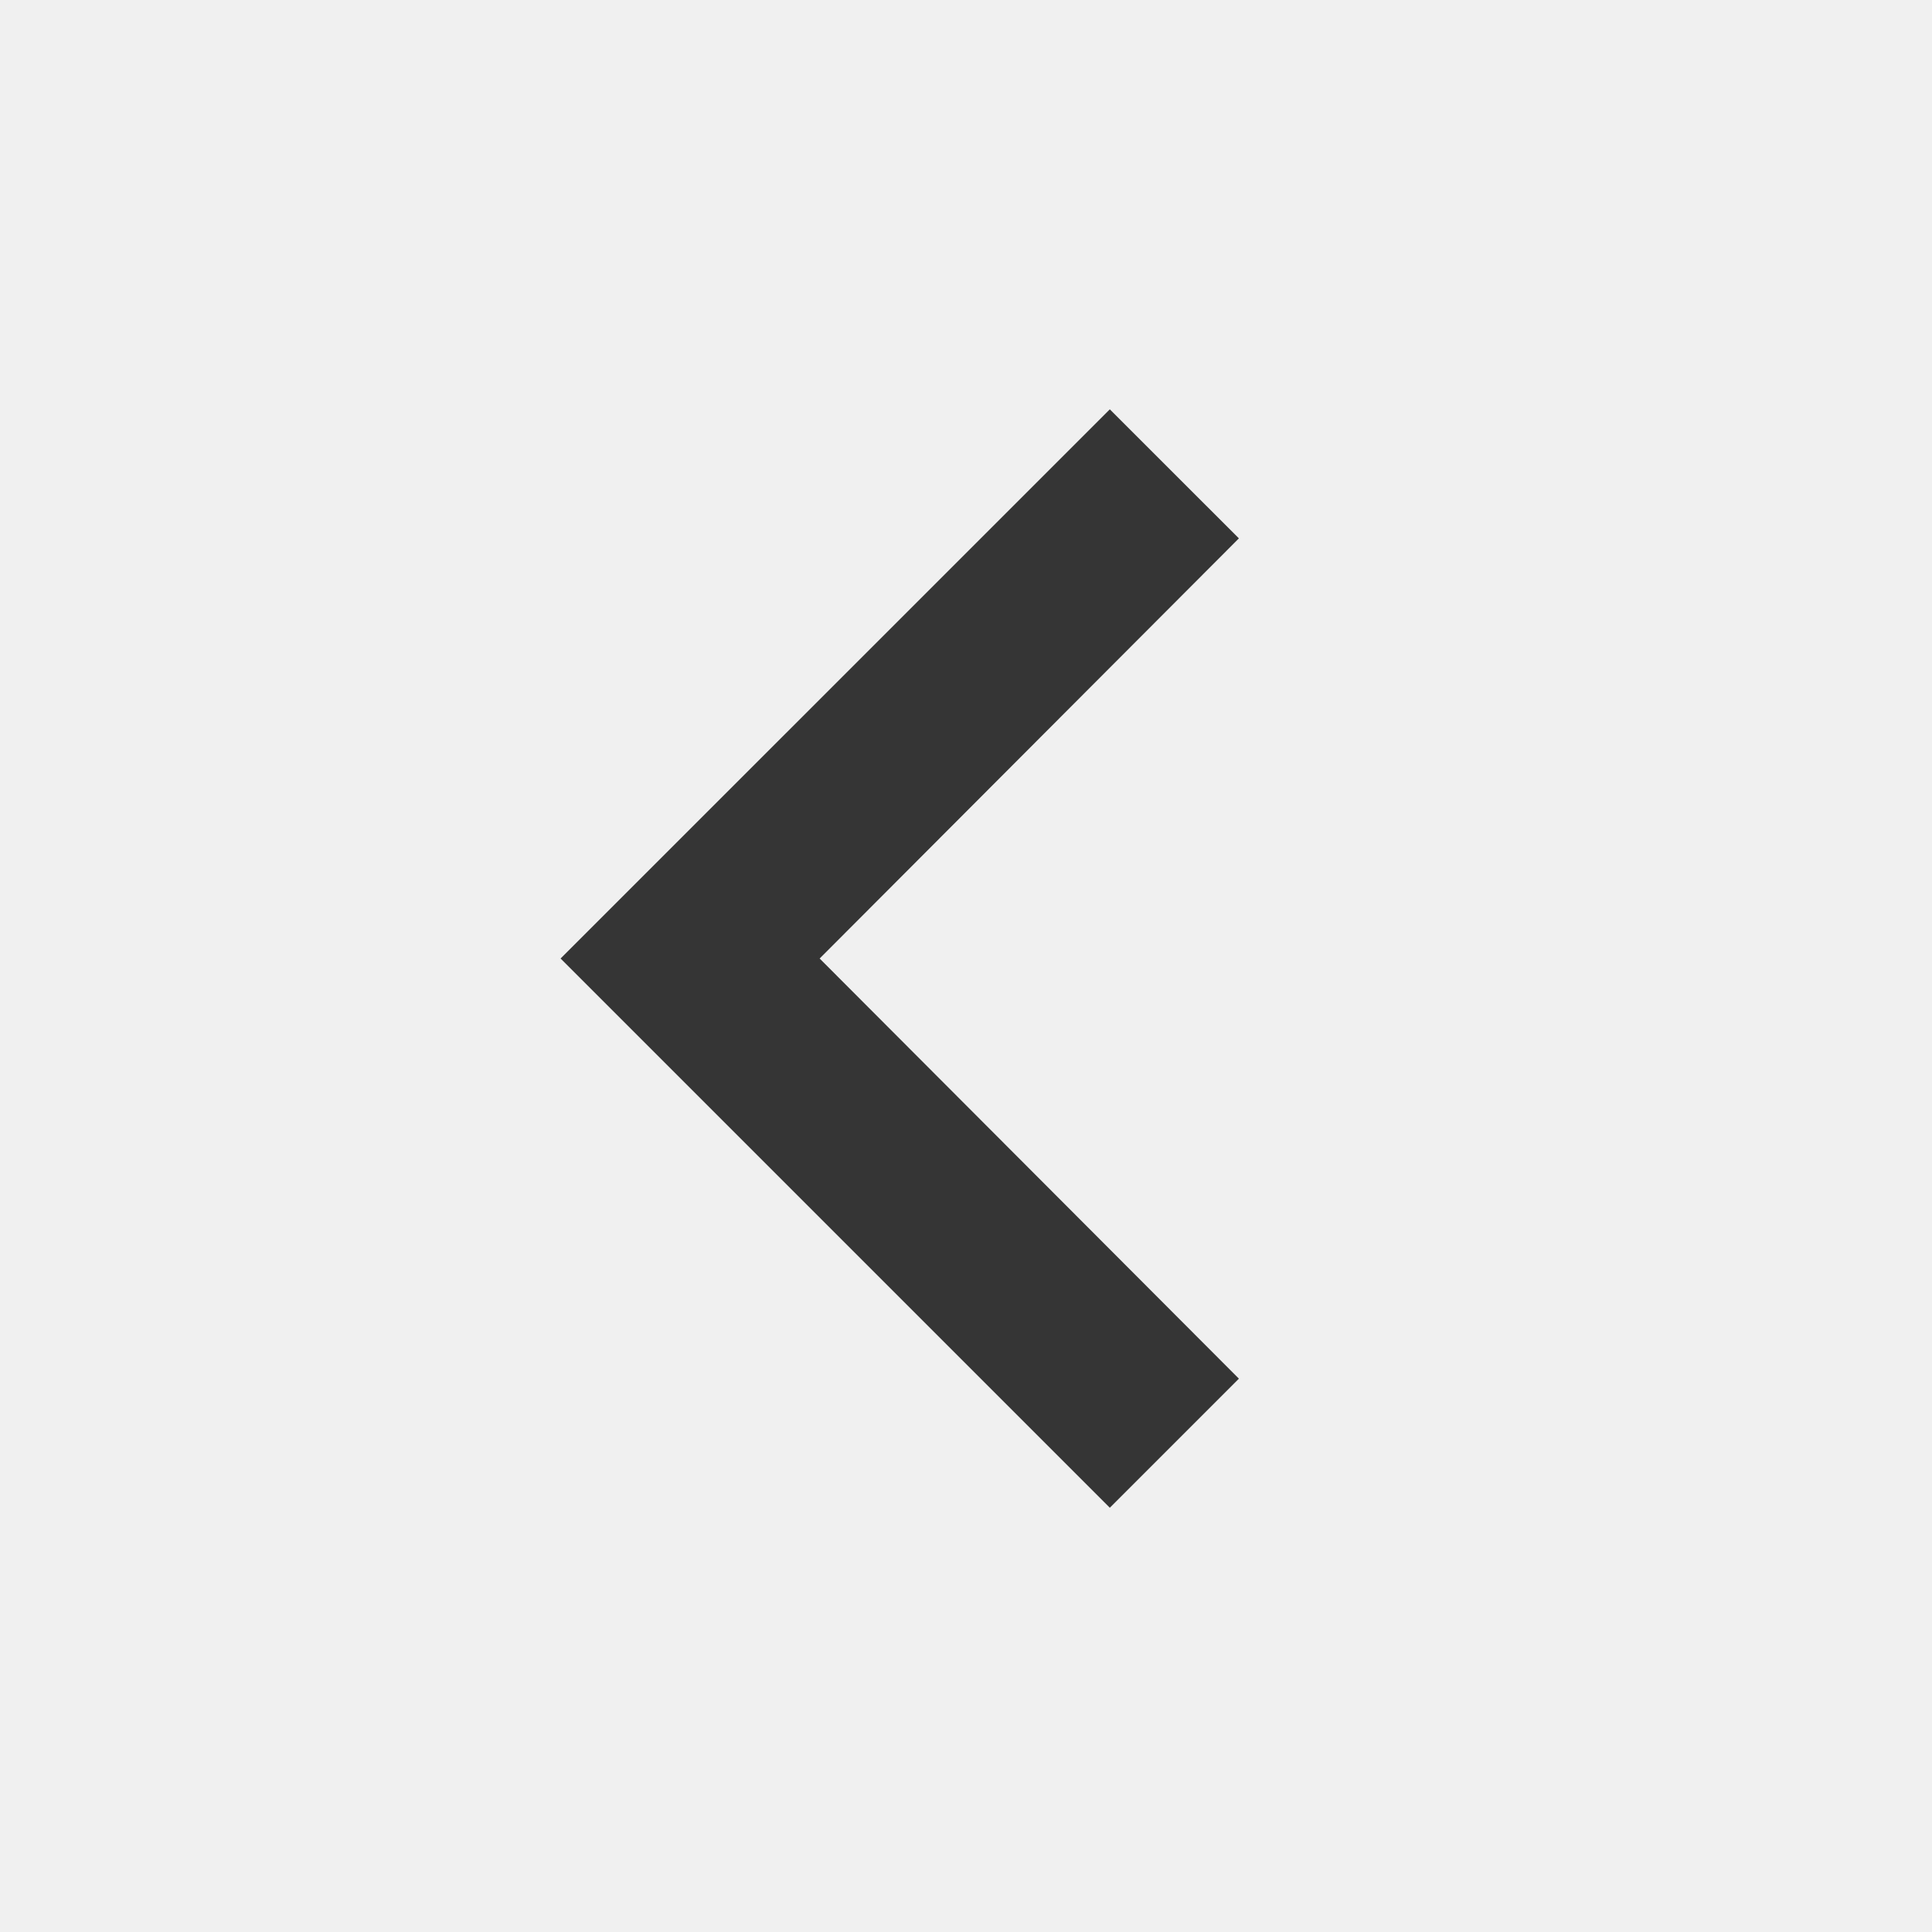
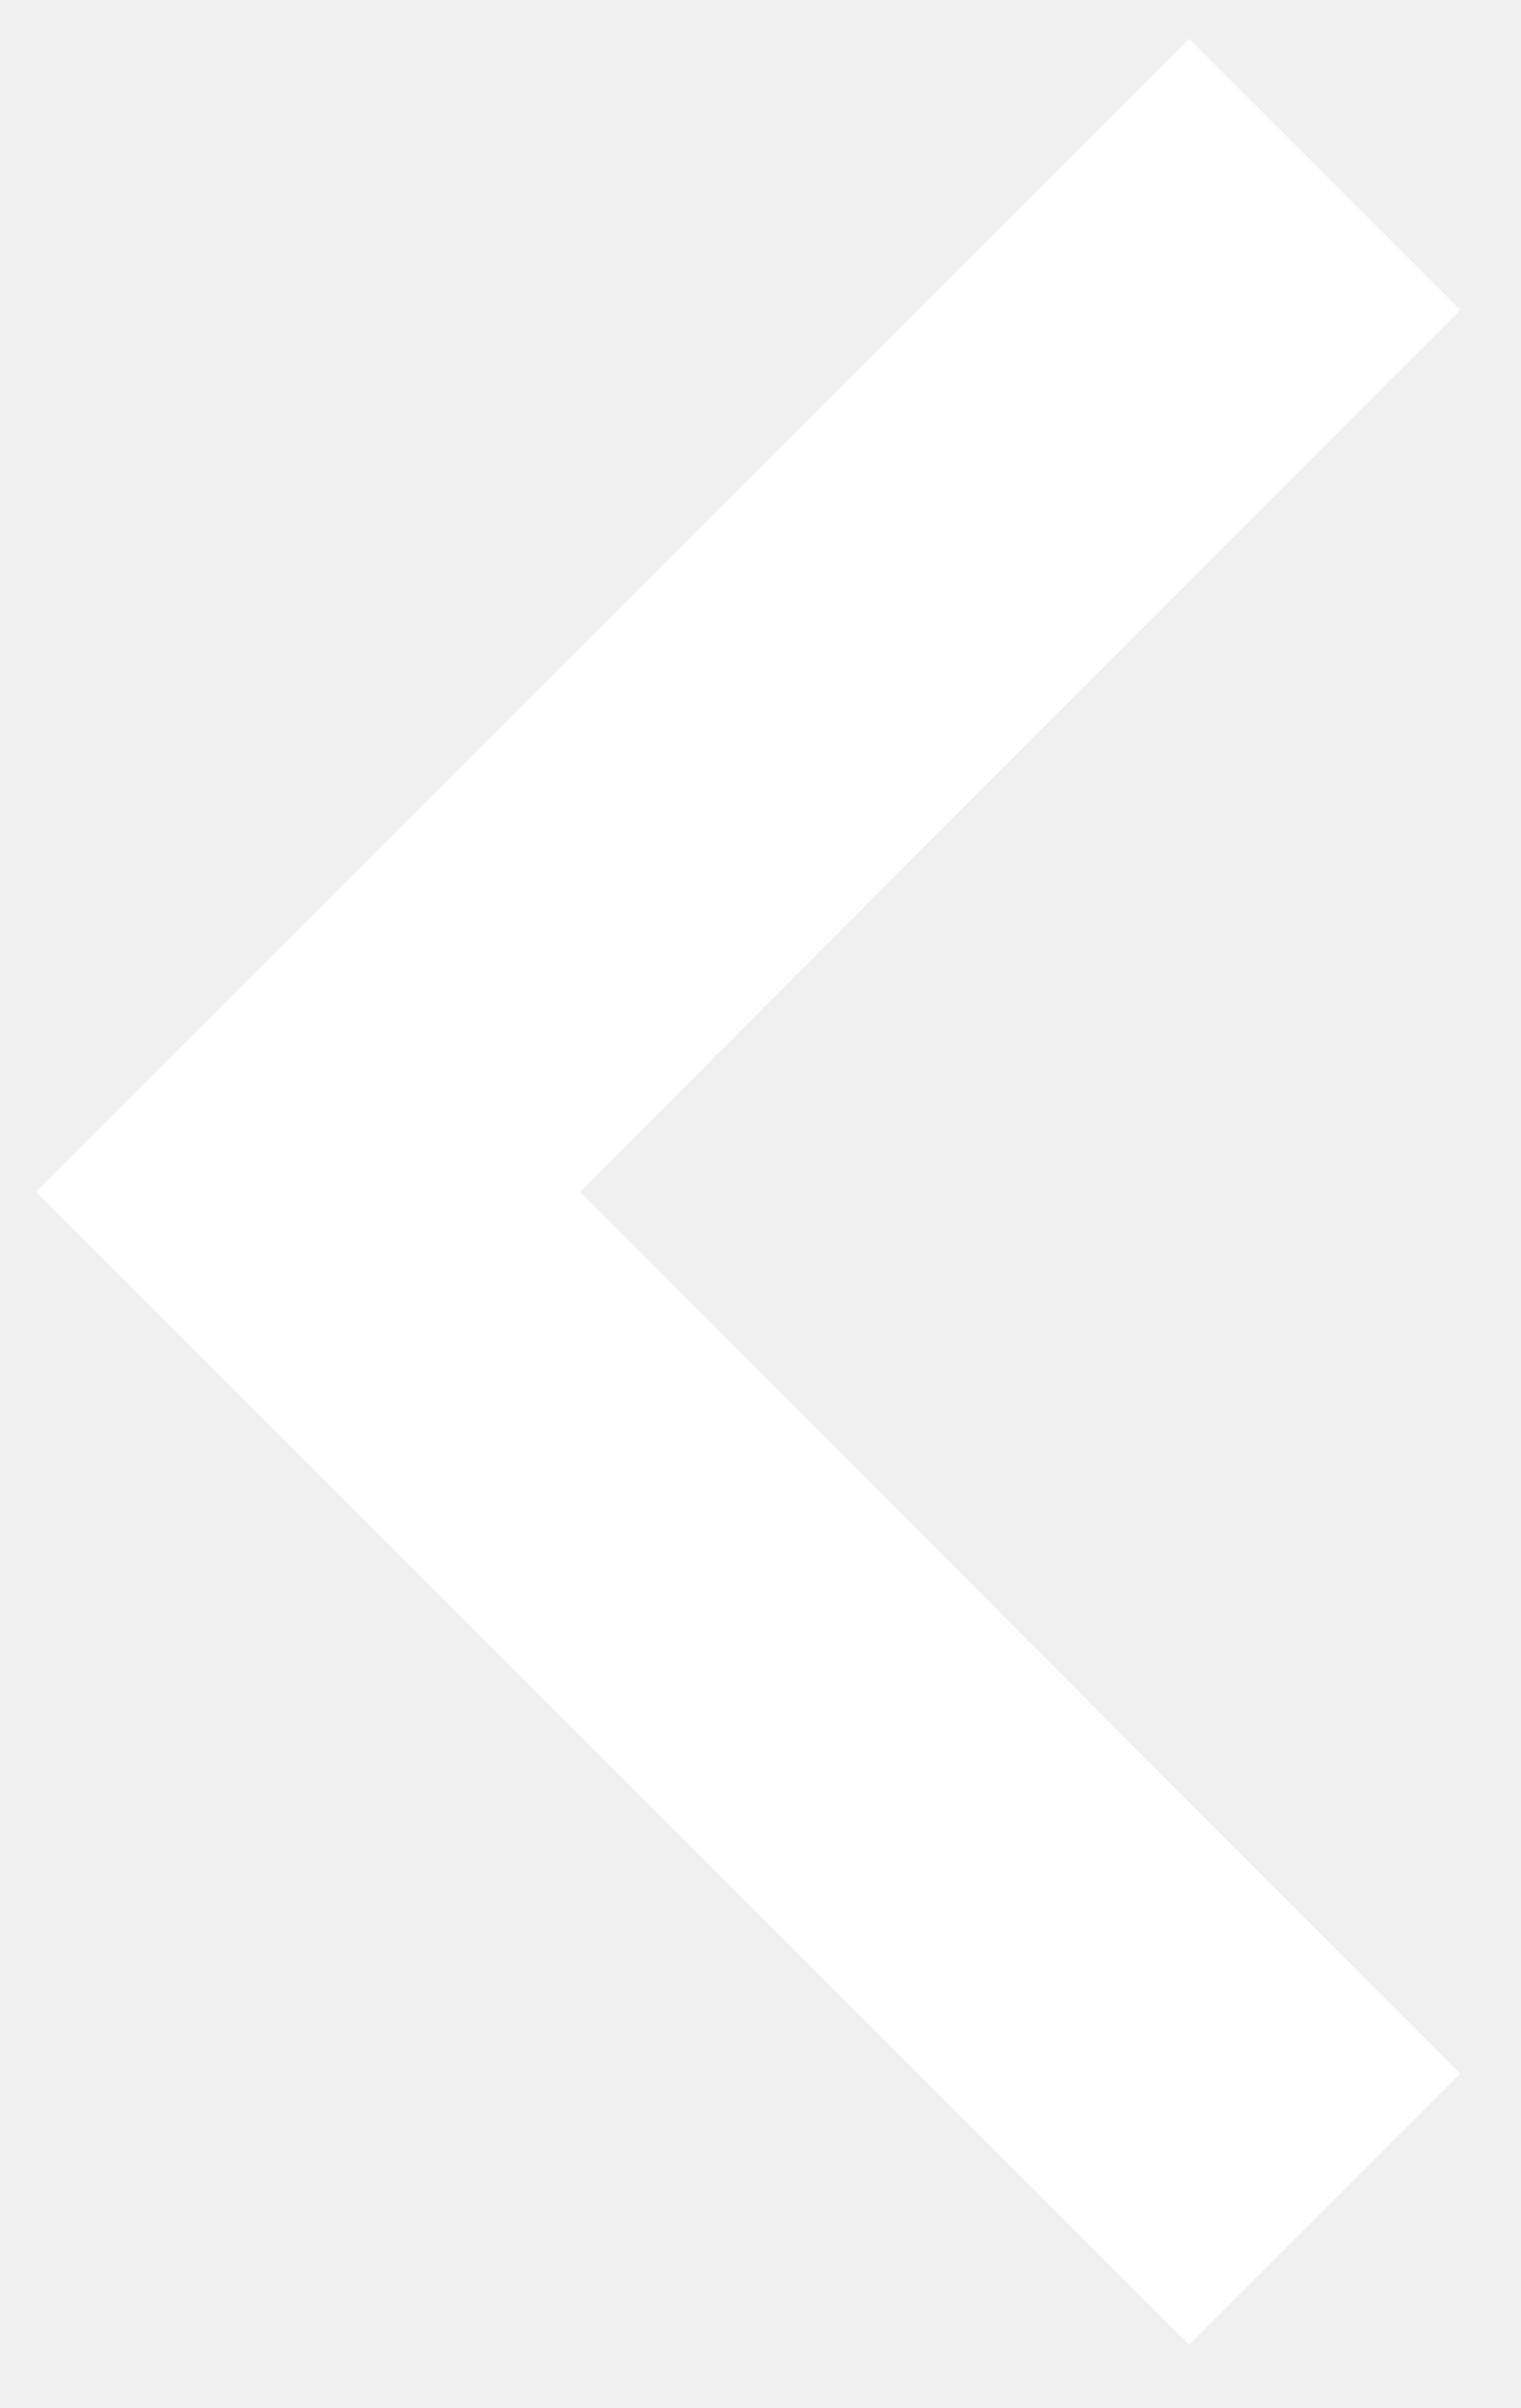
- <svg xmlns="http://www.w3.org/2000/svg" width="32" height="32" viewBox="0 0 32 32" fill="none">
-   <path d="M18.382 6.78L9.285 15.876L18.382 24.973L20.52 22.835L13.576 15.876L20.52 8.917L18.382 6.78Z" fill="#353535" />
+ <svg xmlns="http://www.w3.org/2000/svg" width="12" height="19" viewBox="0 0 12 19" fill="none">
+   <path d="M9.382 0.307L0.285 9.403L9.382 18.5L11.52 16.362L4.576 9.403L11.52 2.445L9.382 0.307Z" fill="white" />
</svg>
